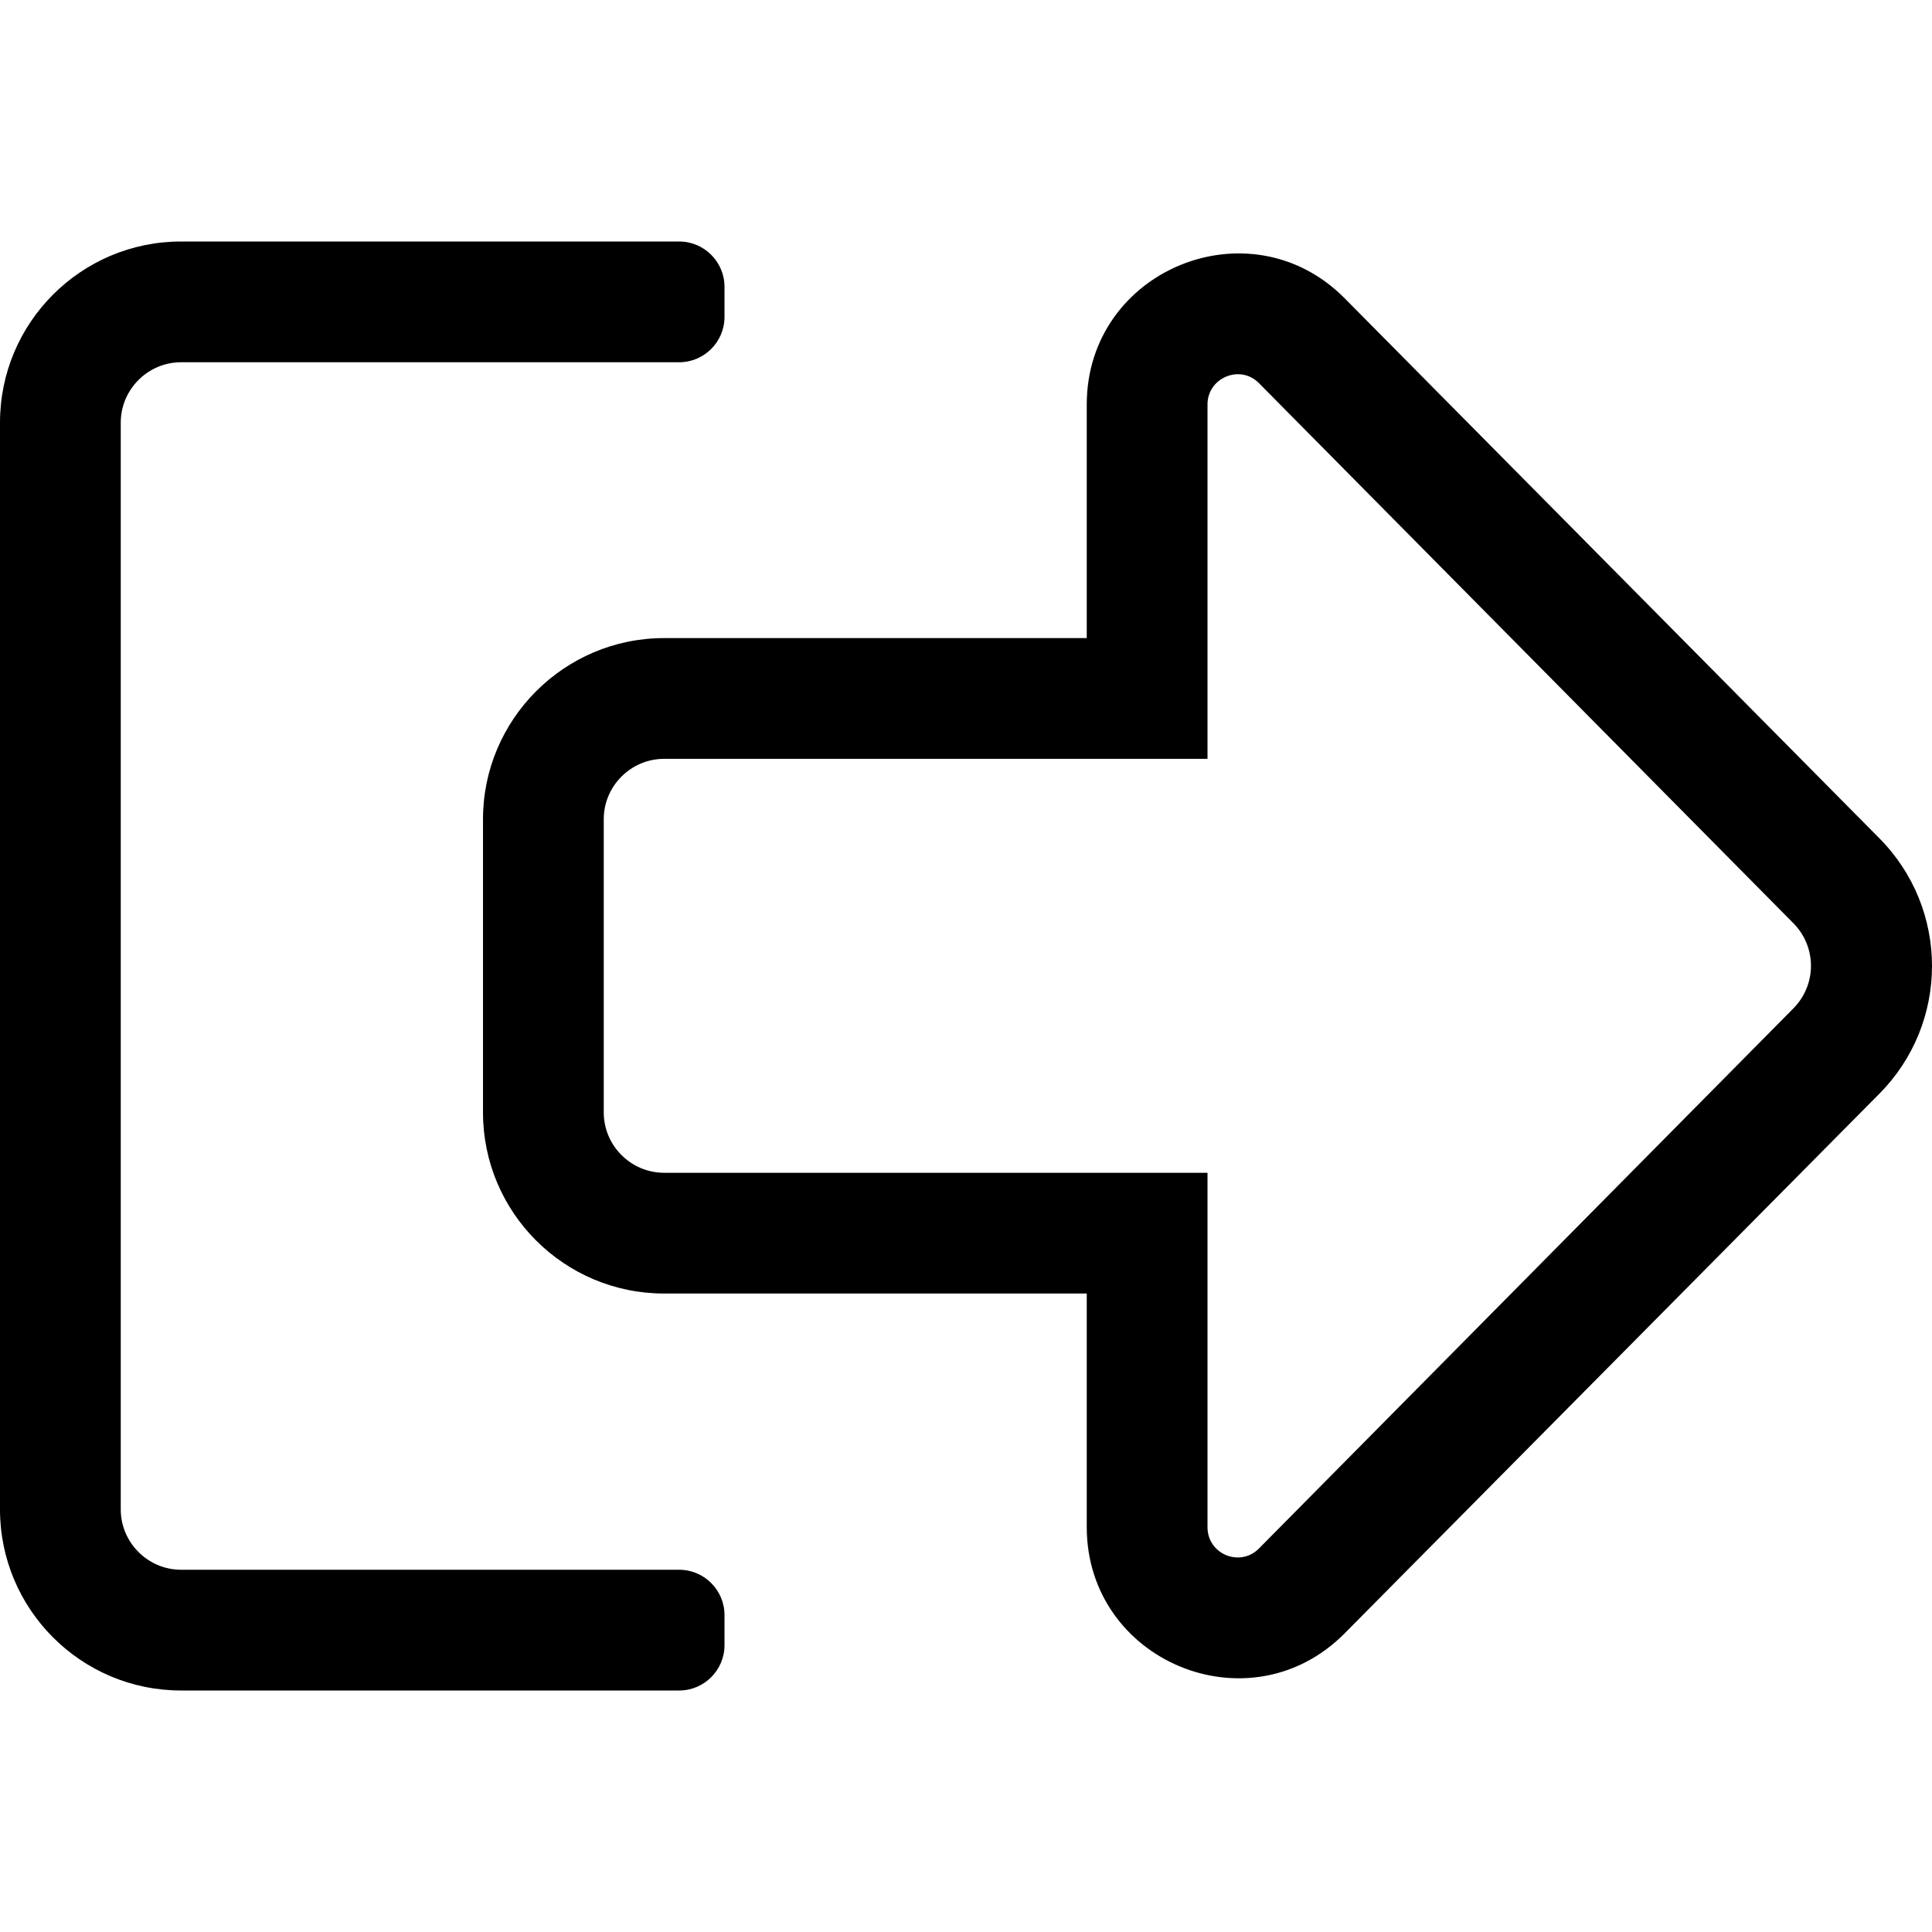
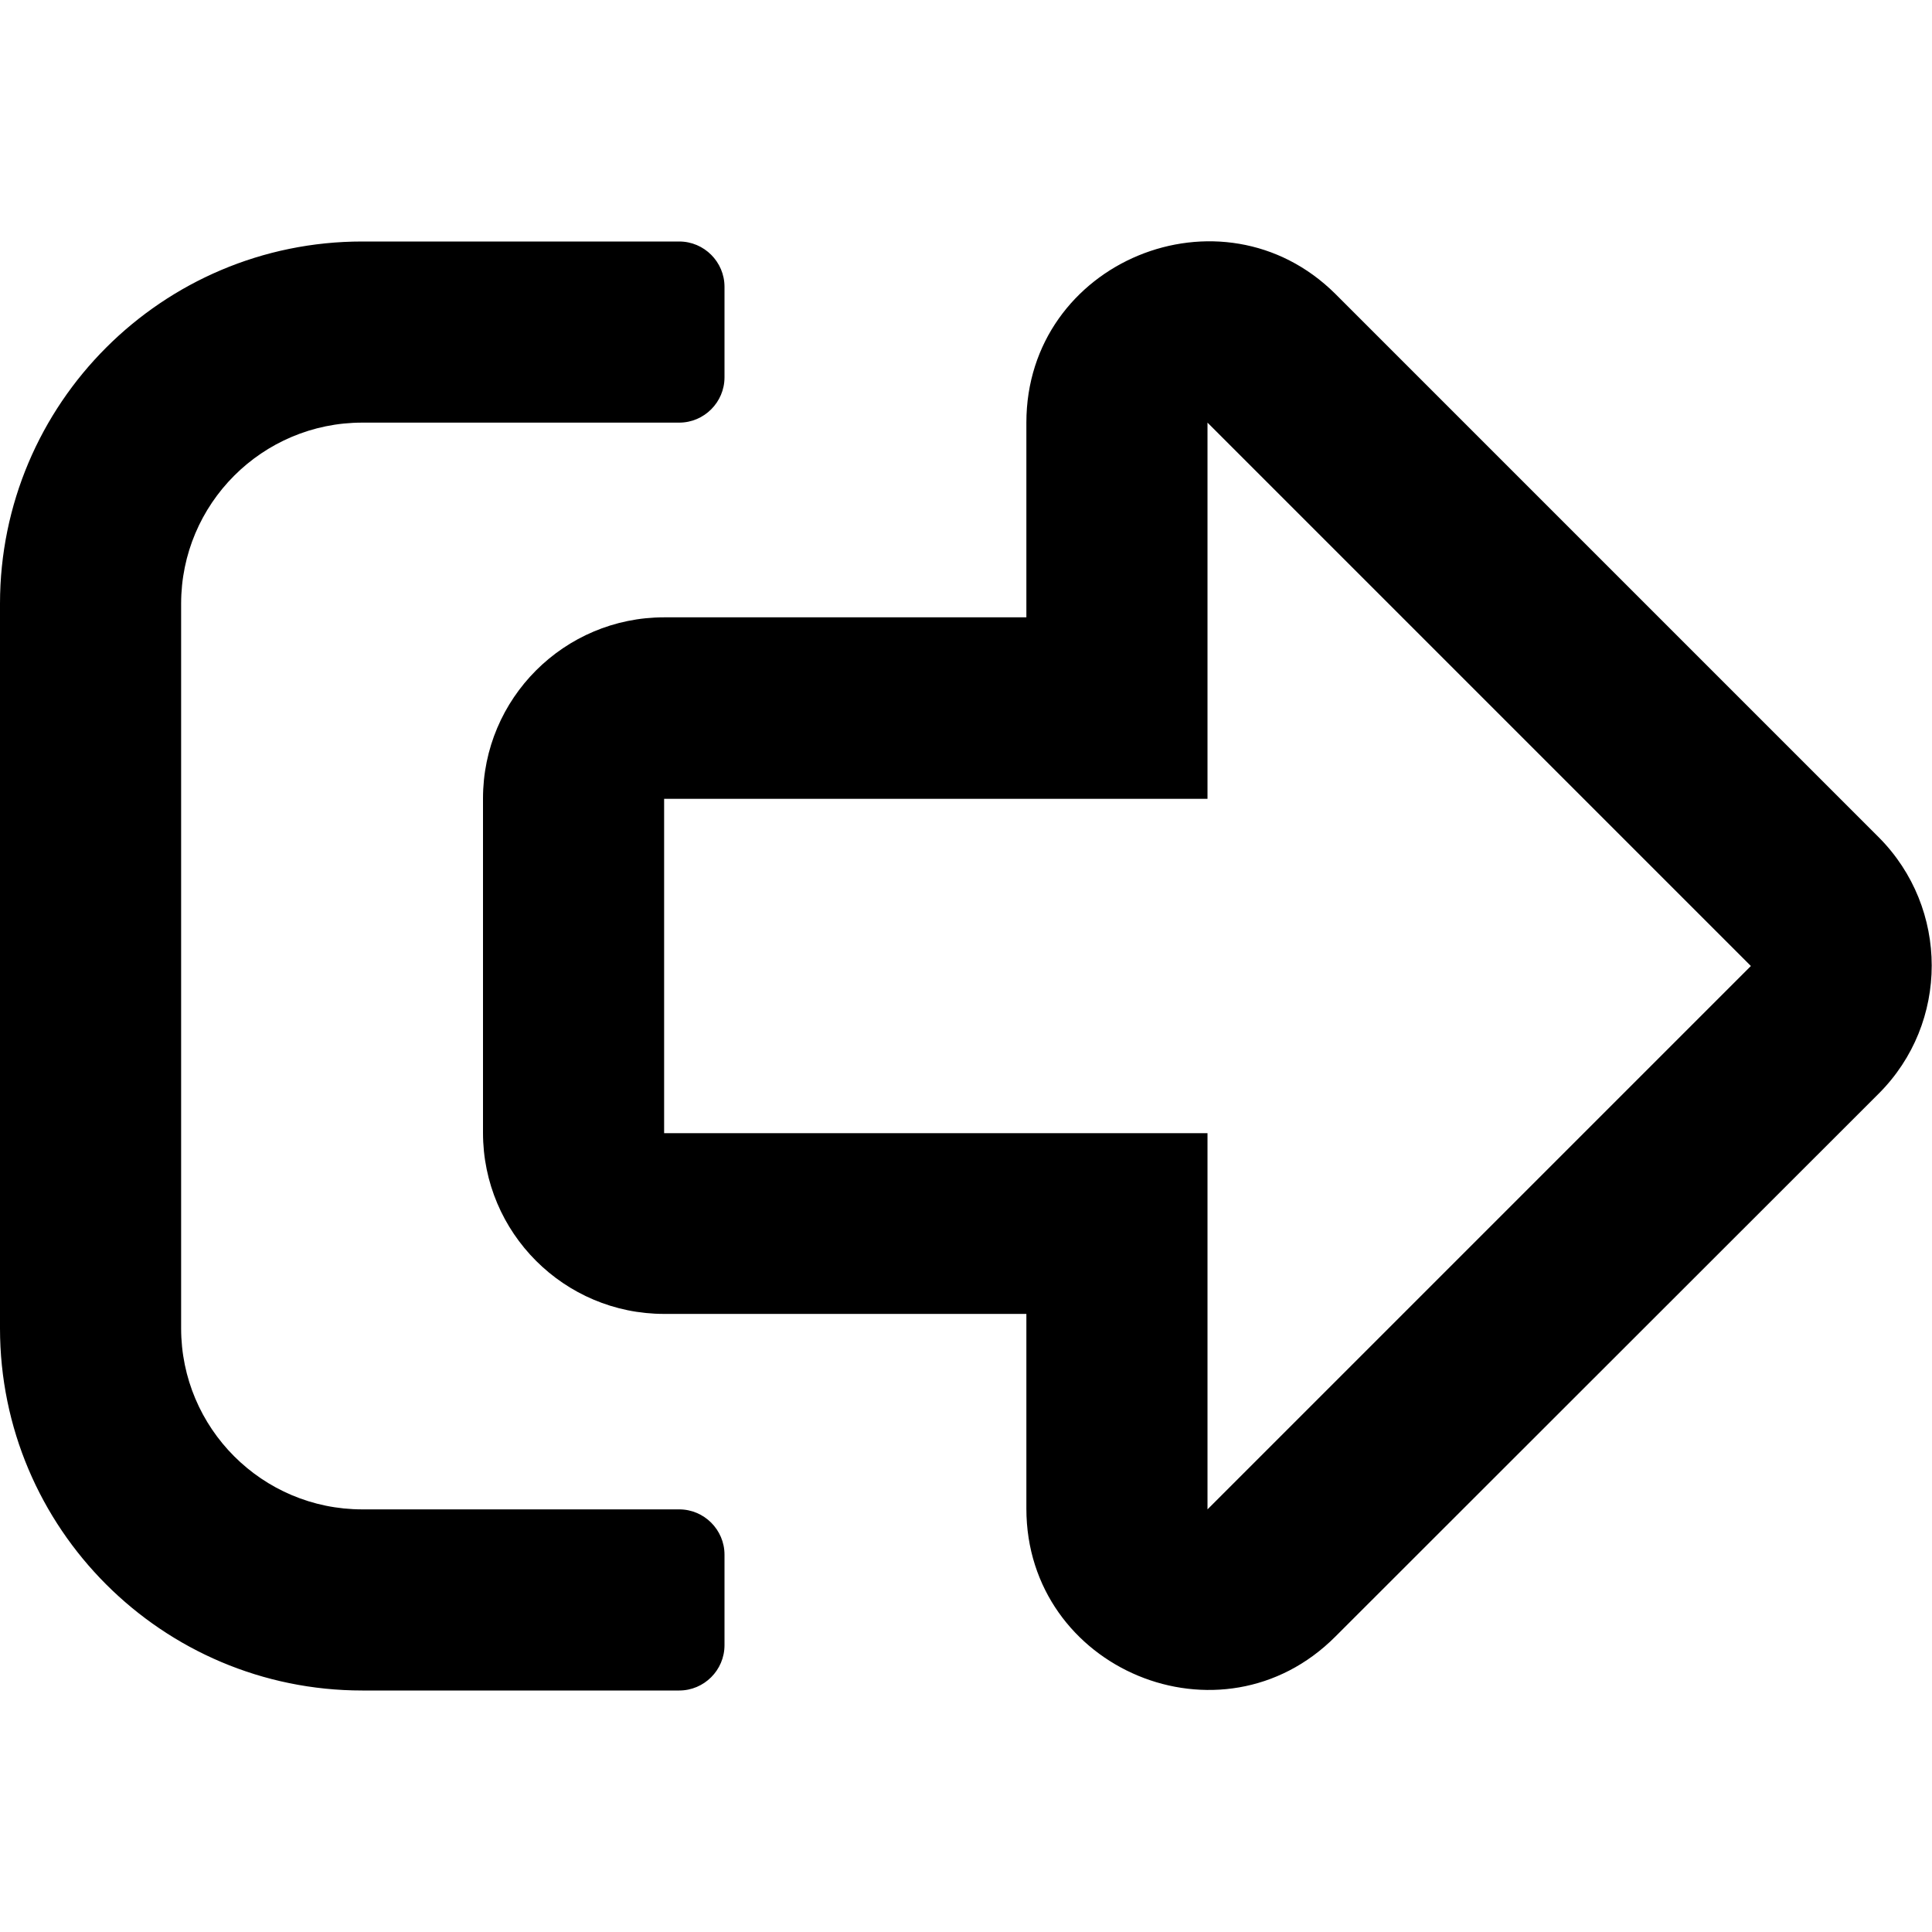
<svg xmlns="http://www.w3.org/2000/svg" viewBox="0 0 512 512">
-   <path d="M160 217.1c0-8.8 7.2-16 16-16h144v-93.9c0-7.1 8.6-10.7 13.6-5.7l141.6 143.1c6.3 6.3 6.3 16.4 0 22.7L333.6 410.4c-5 5-13.6 1.5-13.6-5.7v-93.9H176c-8.8 0-16-7.2-16-16v-77.7m-32 0v77.7c0 26.5 21.5 48 48 48h112v61.9c0 35.5 43 53.5 68.2 28.3l141.7-143c18.8-18.8 18.8-49.2 0-68L356.2 78.9c-25.1-25.1-68.2-7.3-68.2 28.3v61.9H176c-26.5 0-48 21.6-48 48zM0 112v288c0 26.5 21.5 48 48 48h132c6.6 0 12-5.4 12-12v-8c0-6.6-5.4-12-12-12H48c-8.8 0-16-7.2-16-16V112c0-8.8 7.2-16 16-16h132c6.6 0 12-5.4 12-12v-8c0-6.6-5.4-12-12-12H48C21.5 64 0 85.5 0 112z" />
+   <path d="M272 112v51.6h-96c-26.5 0-48 21.5-48 48v88.6c0 26.5 21.5 48 48 48h96v51.6c0 42.6 51.7 64.2 81.9 33.9l144-143.9c18.7-18.7 18.7-49.1 0-67.9l-144-144C323.8 48 272 69.3 272 112zm192 144L320 400v-99.7H176v-88.6h144V112l144 144zM96 64h84c6.6 0 12 5.4 12 12v24c0 6.6-5.4 12-12 12H96c-26.5 0-48 21.5-48 48v192c0 26.5 21.5 48 48 48h84c6.6 0 12 5.4 12 12v24c0 6.6-5.4 12-12 12H96c-53 0-96-43-96-96V160c0-53 43-96 96-96z" />
</svg>
